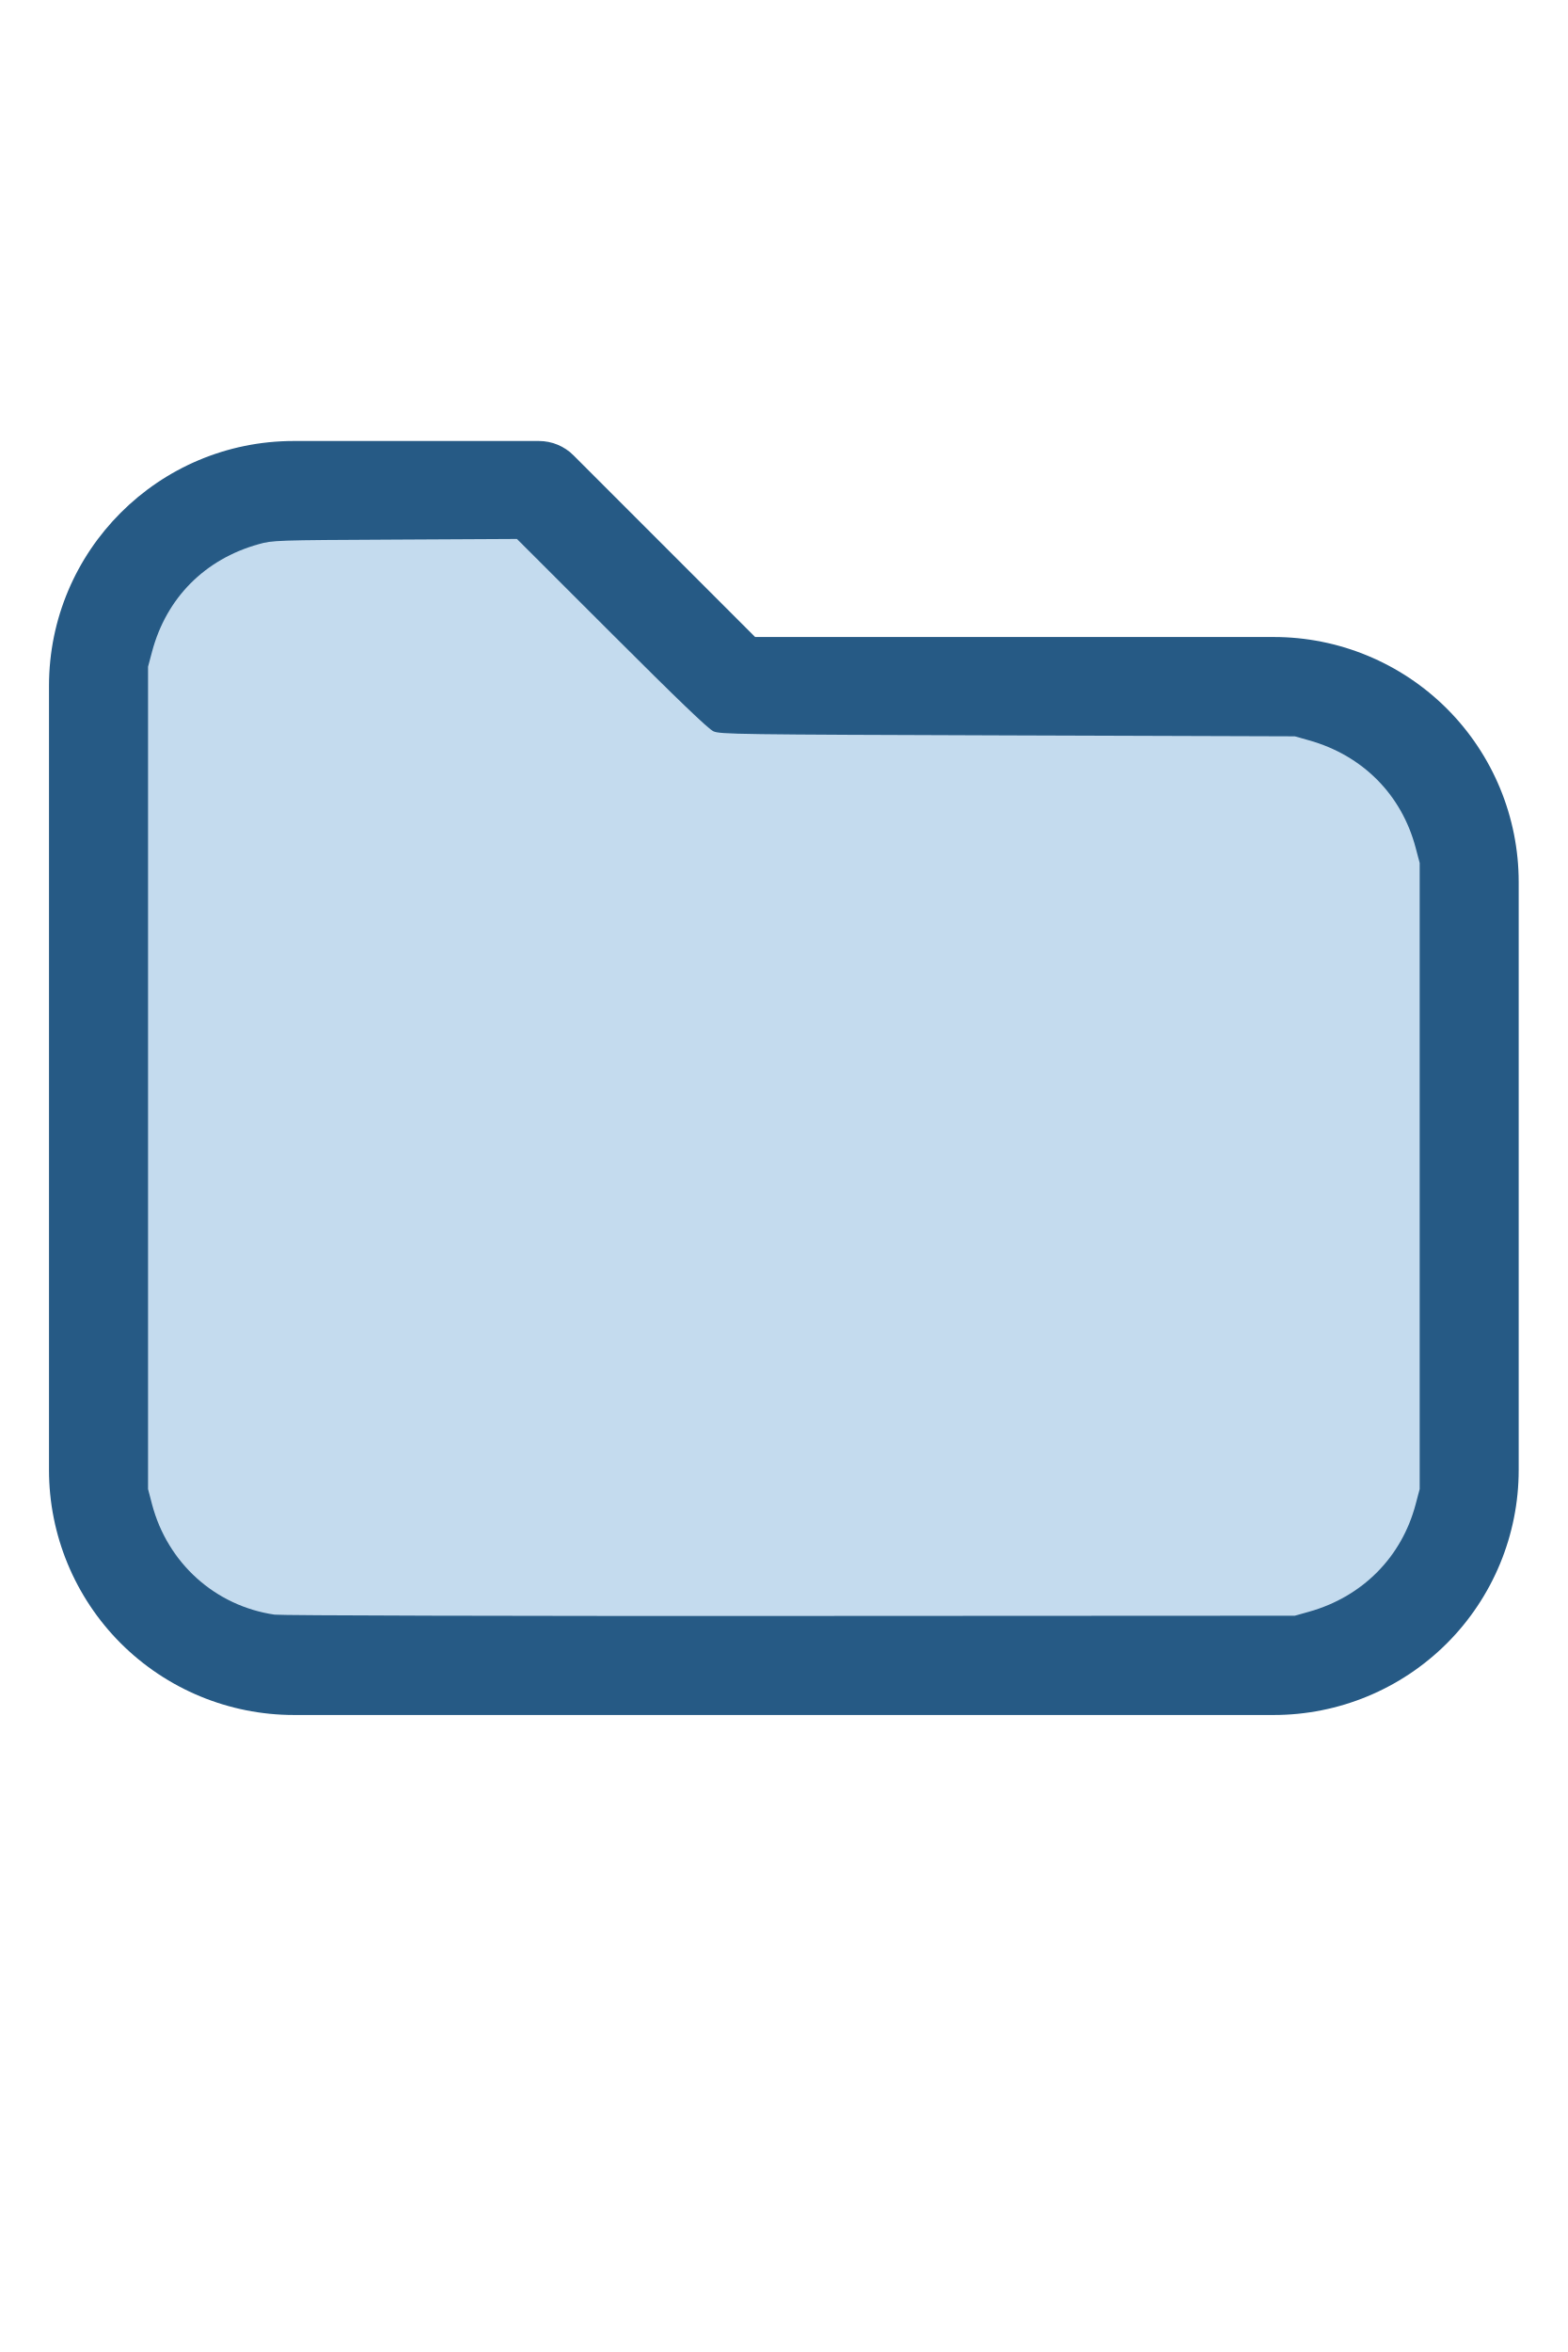
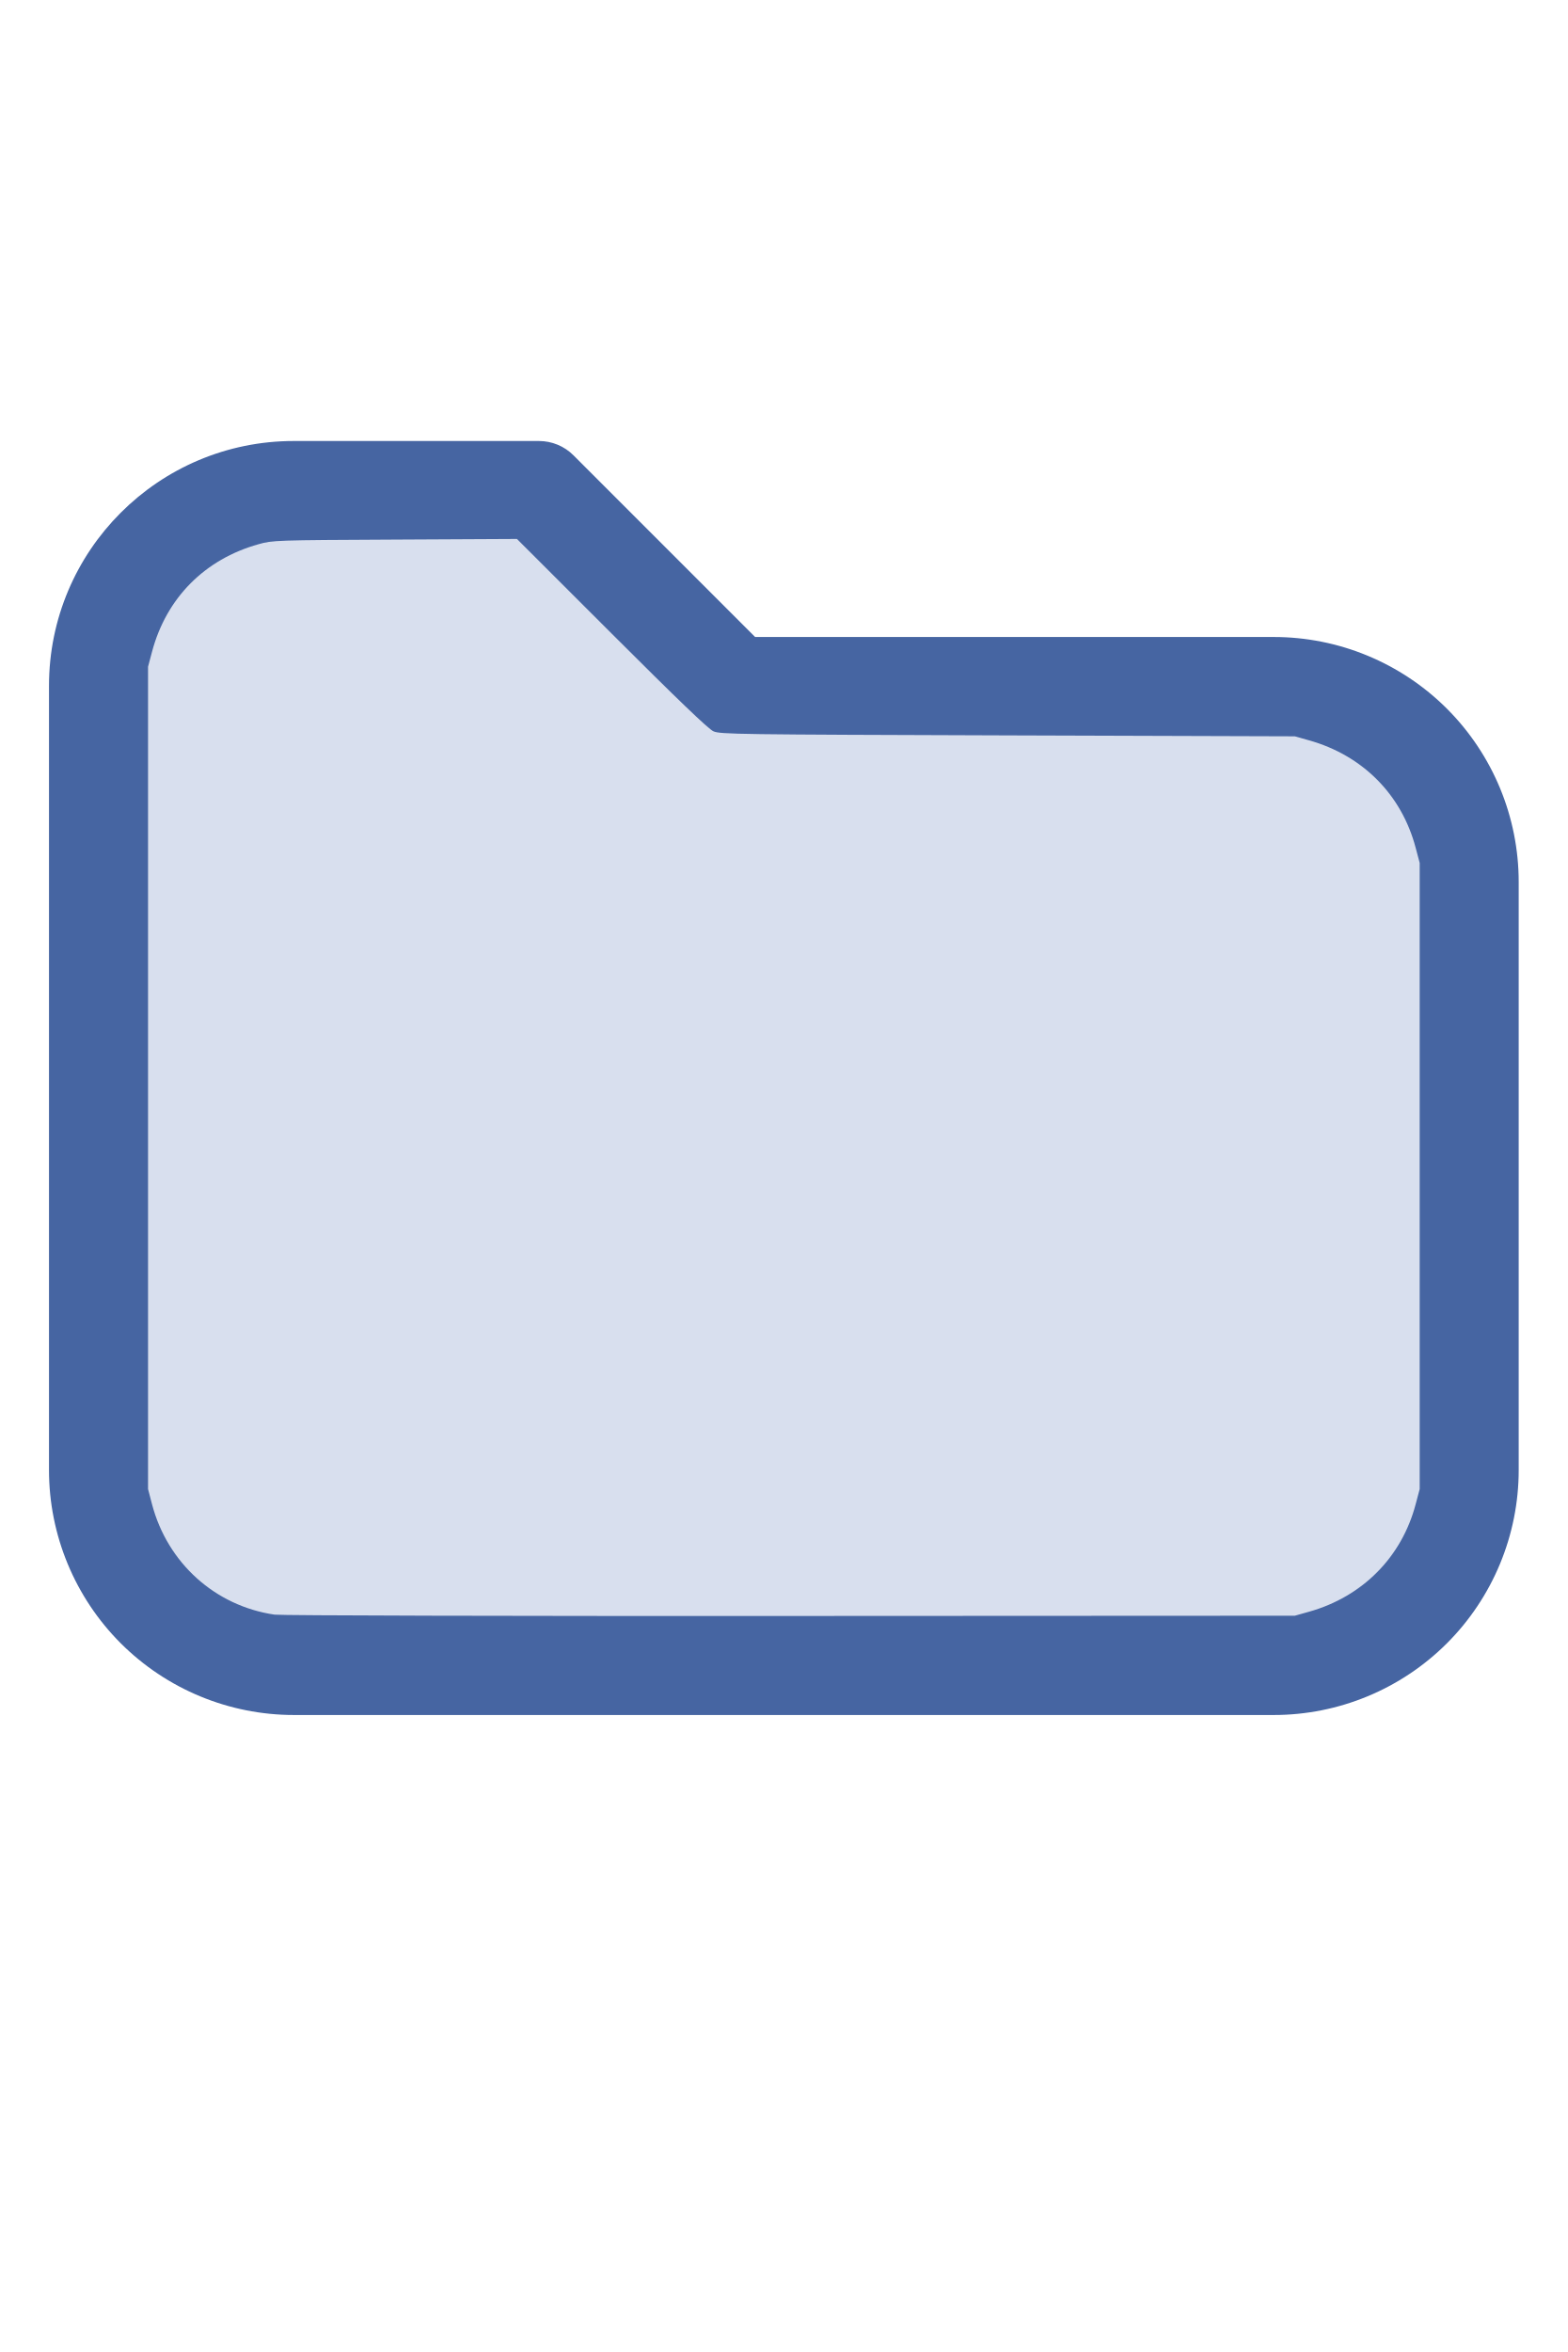
<svg xmlns="http://www.w3.org/2000/svg" version="1.1" width="16" height="24" viewBox="0 0 32 32" xml:space="preserve">
-   <g style="fill:#265A85;">
+   <g style="fill:#4665A2;">
    <path d="M1,5.998l-0,16.002c-0,1.326 0.527,2.598 1.464,3.536c0.938,0.937 2.21,1.464 3.536,1.464c5.322,0 14.678,-0 20,0c1.326,0 2.598,-0.527 3.536,-1.464c0.937,-0.938 1.464,-2.21 1.464,-3.536c0,-3.486 0,-8.514 0,-12c0,-1.326 -0.527,-2.598 -1.464,-3.536c-0.938,-0.937 -2.21,-1.464 -3.536,-1.464c-0,0 -10.586,0 -10.586,0c0,-0 -3.707,-3.707 -3.707,-3.707c-0.187,-0.188 -0.442,-0.293 -0.707,-0.293l-5.002,0c-2.76,0 -4.998,2.238 -4.998,4.998Zm2,-0l-0,16.002c-0,0.796 0.316,1.559 0.879,2.121c0.562,0.563 1.325,0.879 2.121,0.879l20,0c0.796,0 1.559,-0.316 2.121,-0.879c0.563,-0.562 0.879,-1.325 0.879,-2.121c0,-3.486 0,-8.514 0,-12c0,-0.796 -0.316,-1.559 -0.879,-2.121c-0.562,-0.563 -1.325,-0.879 -2.121,-0.879c-7.738,0 -11,0 -11,0c-0.265,0 -0.52,-0.105 -0.707,-0.293c-0,0 -3.707,-3.707 -3.707,-3.707c-0,0 -4.588,0 -4.588,0c-1.656,0 -2.998,1.342 -2.998,2.998Z" />
  </g>
-   <g style="fill:#C4DBEE;stroke-width:0;">
+   <g style="fill:#D8DFEE;stroke-width:0;">
    <path d="M 5.606,24.952 C 4.392,24.775 3.42,23.9 3.103,22.699 L 3.022,22.389 V 13.998 5.606 L 3.104,5.298 C 3.396,4.203 4.18,3.412 5.279,3.106 5.565,3.026 5.615,3.024 8.061,3.012 l 2.491,-0.013 1.932,1.93 c 1.344,1.343 1.976,1.95 2.078,1.995 0.137,0.062 0.474,0.066 6.007,0.084 l 5.861,0.019 0.291,0.082 c 1.095,0.308 1.89,1.109 2.176,2.193 l 0.082,0.309 V 16 22.389 l -0.082,0.309 c -0.284,1.079 -1.086,1.888 -2.176,2.194 l -0.291,0.082 -10.303,0.005 c -5.7,0.003 -10.4,-0.009 -10.521,-0.027 z" />
  </g>
</svg>
